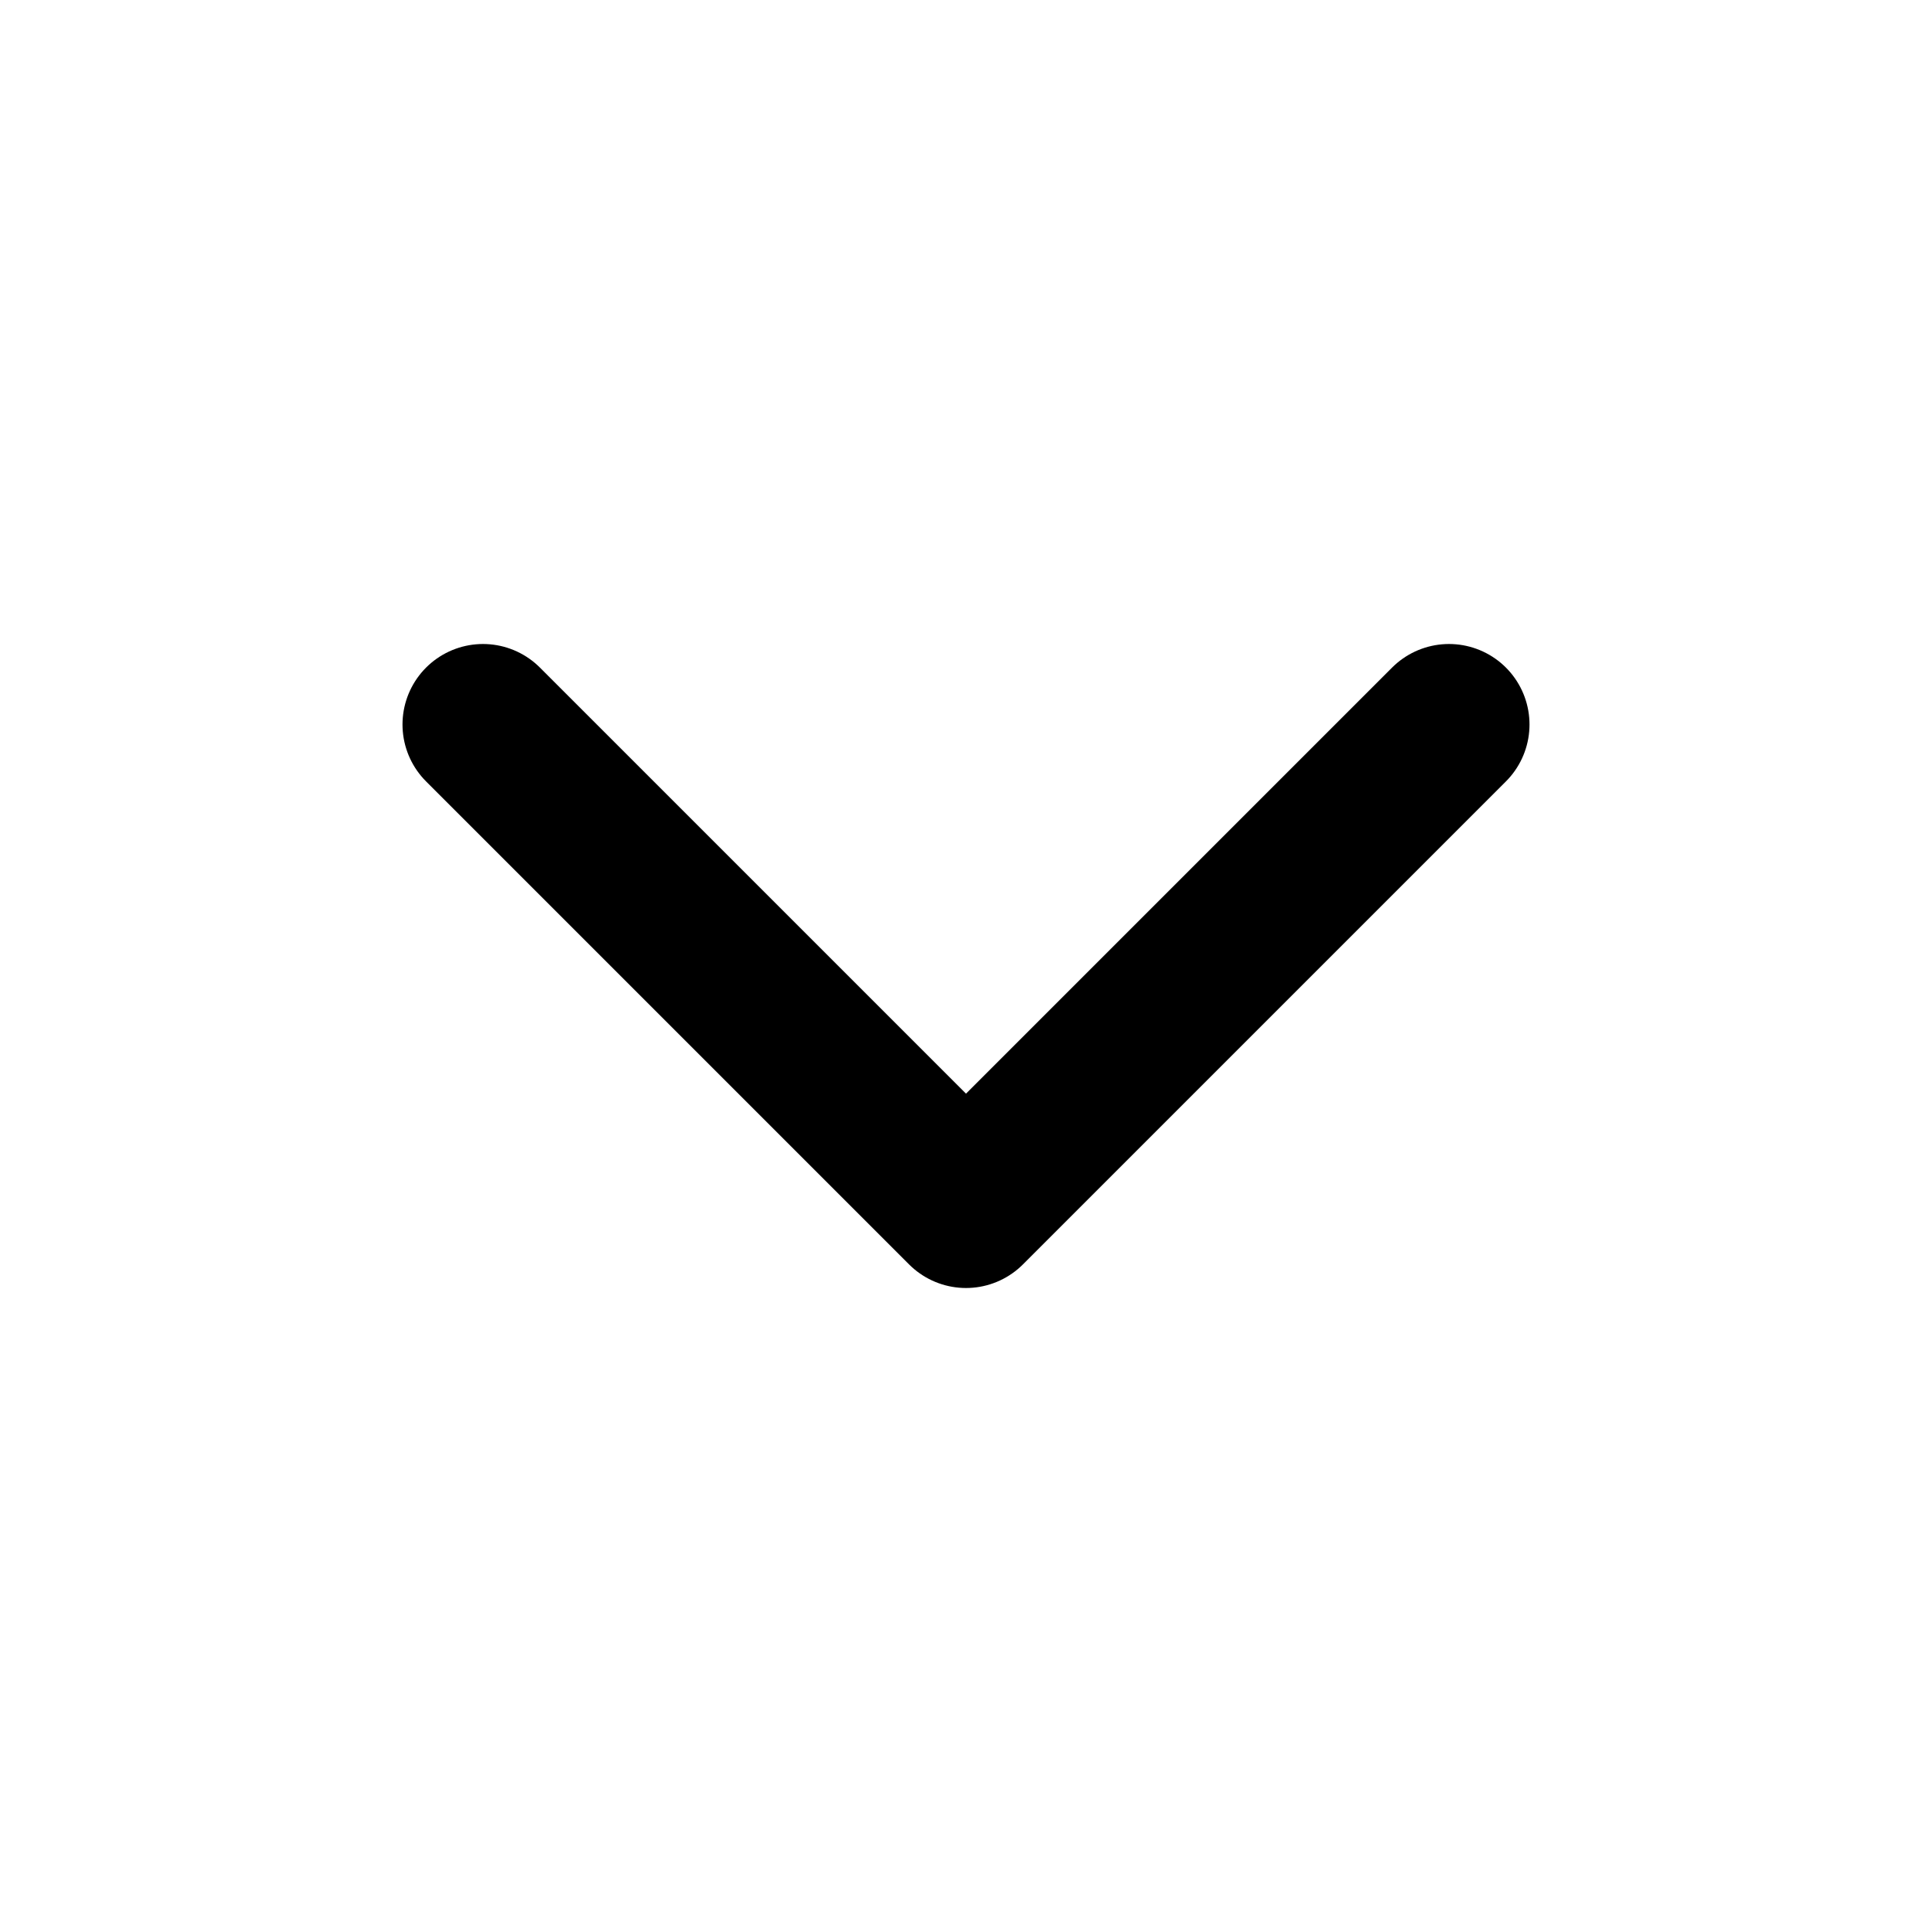
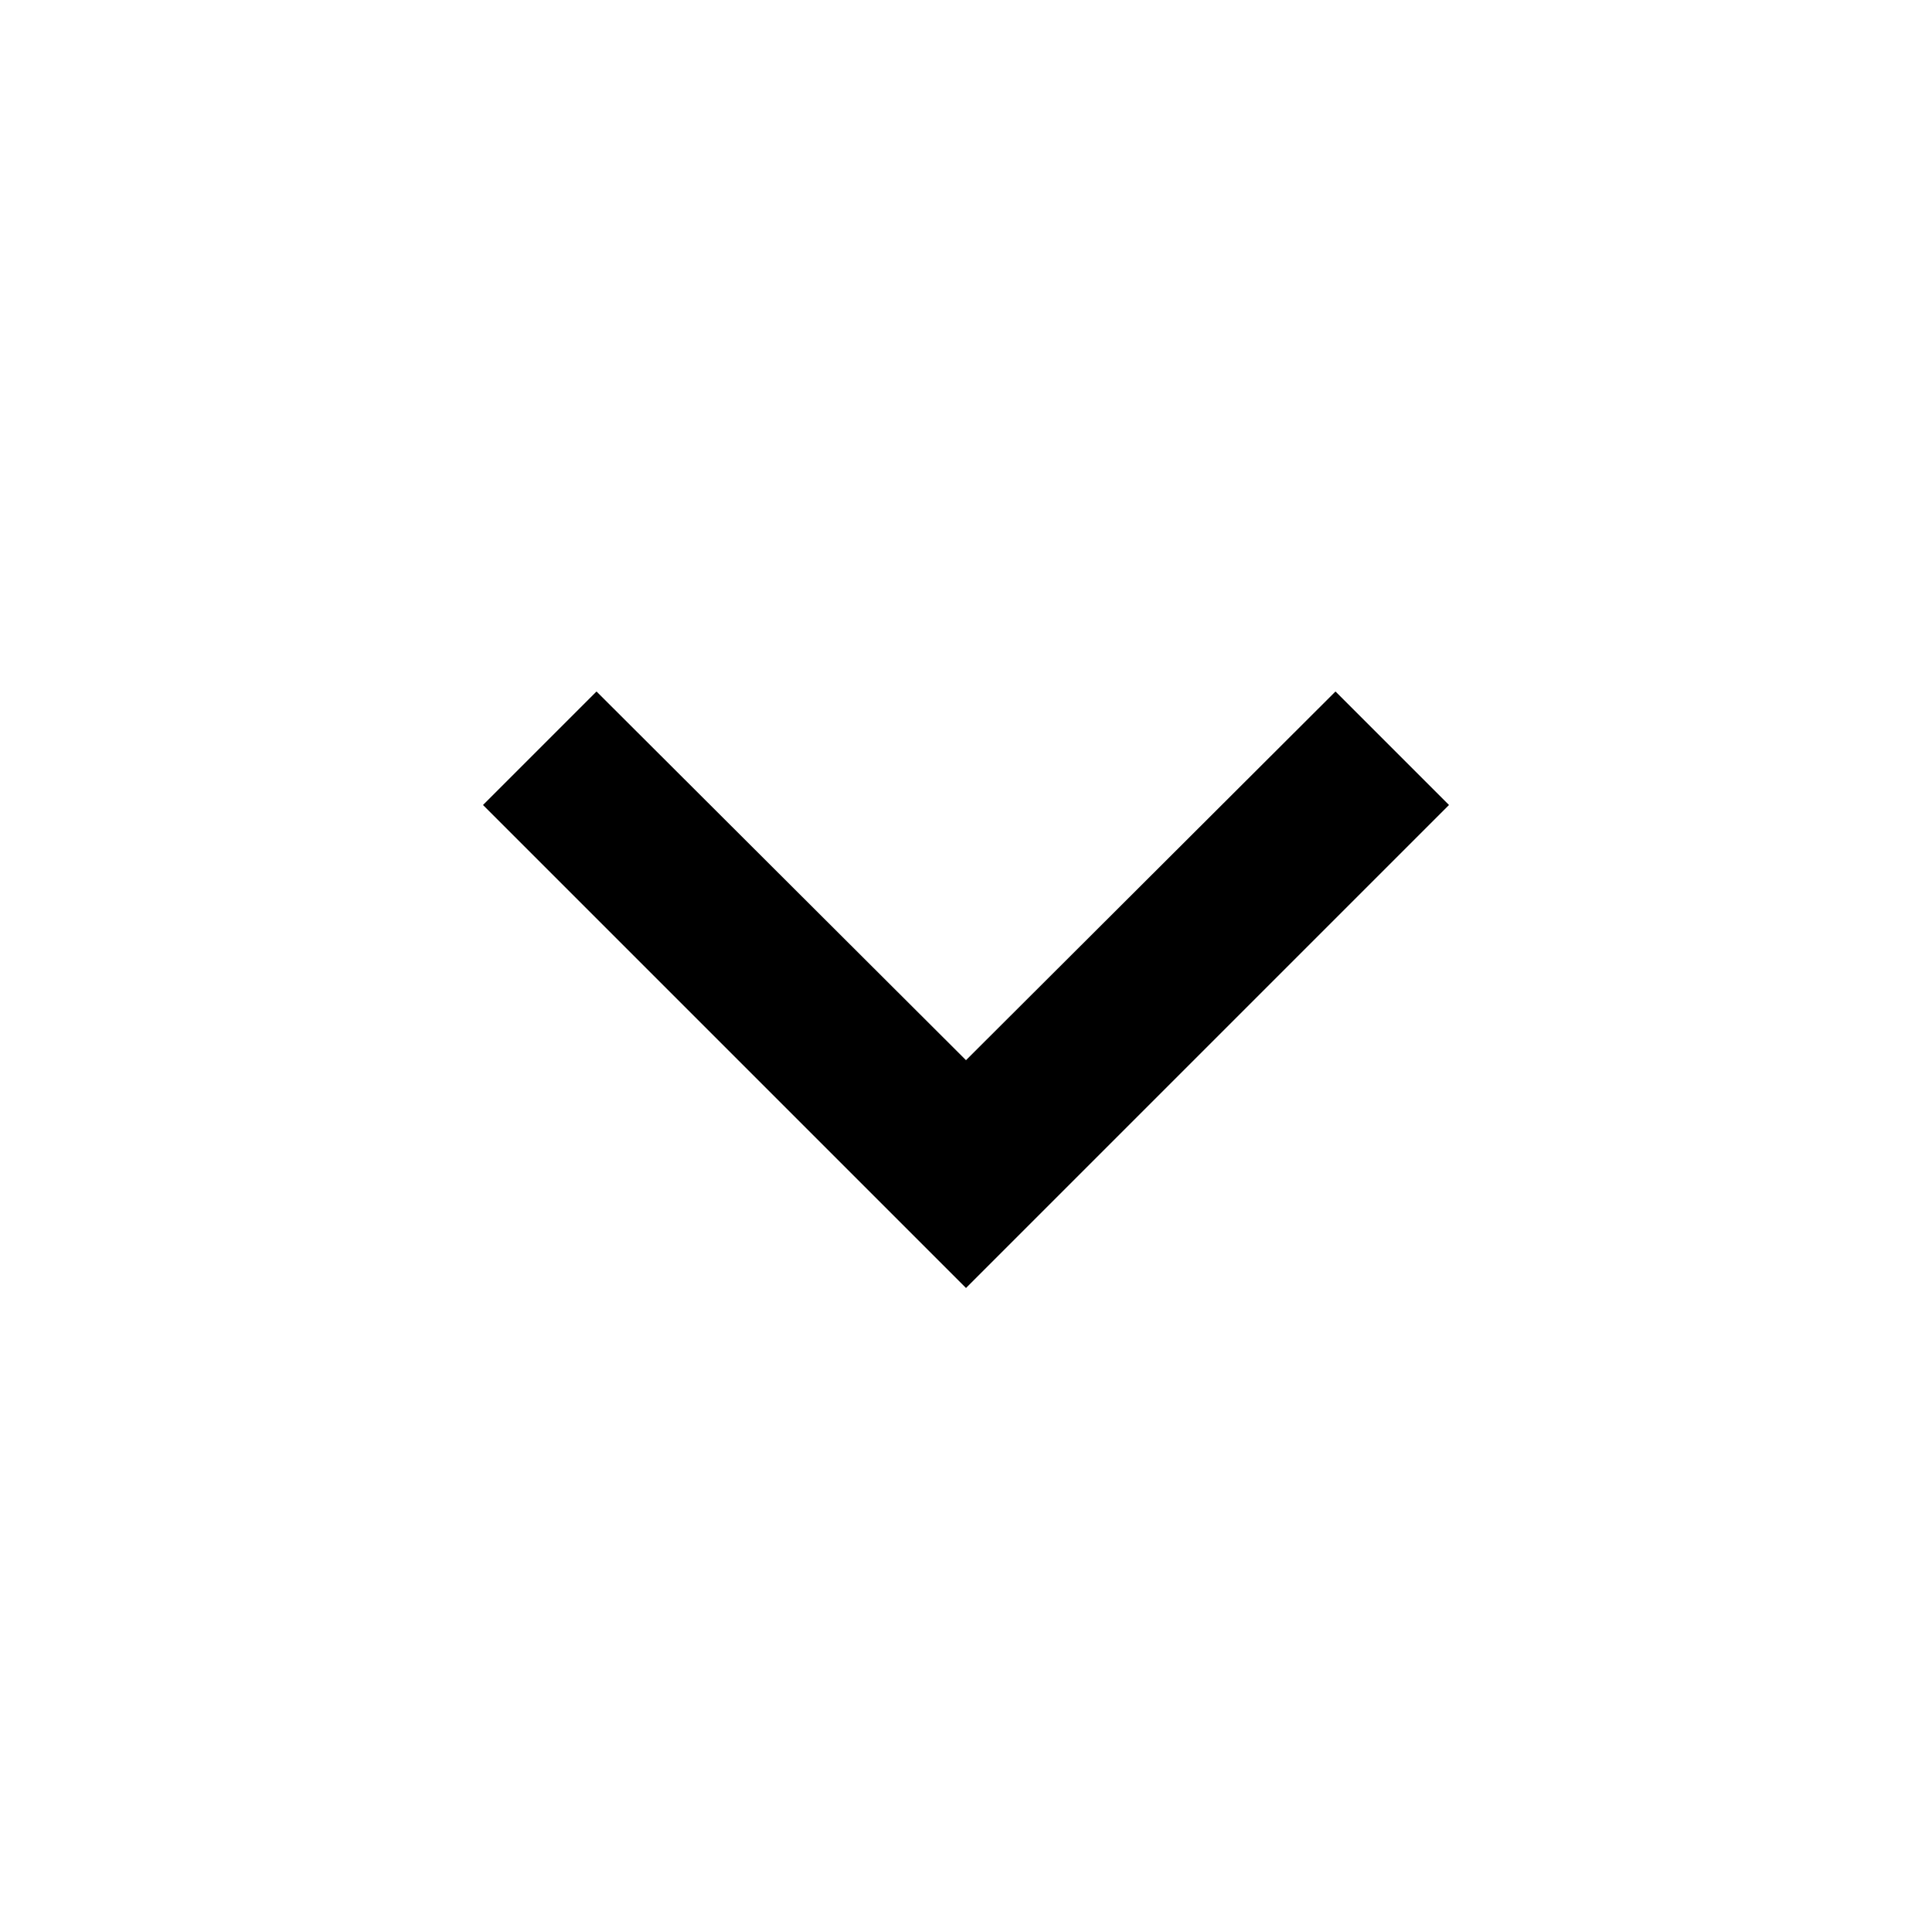
- <svg xmlns="http://www.w3.org/2000/svg" width="24" height="24" viewBox="0 0 24 24" fill="none" stroke="currentColor" stroke-width="2" stroke-linecap="round" stroke-linejoin="round" class="feather feather-chevron-down">
-   <polyline points="6 9 12 15 18 9" />
+ <svg xmlns="http://www.w3.org/2000/svg" viewBox="0 0 24 24" class="icon icon-chevron-down">
+   <path fill="currentColor" d="M16.59 8.59L12 13.17 7.41 8.59 6 10l6 6 6-6z" />
+   <path d="M0 0h24v24H0z" fill="none" />
</svg>
